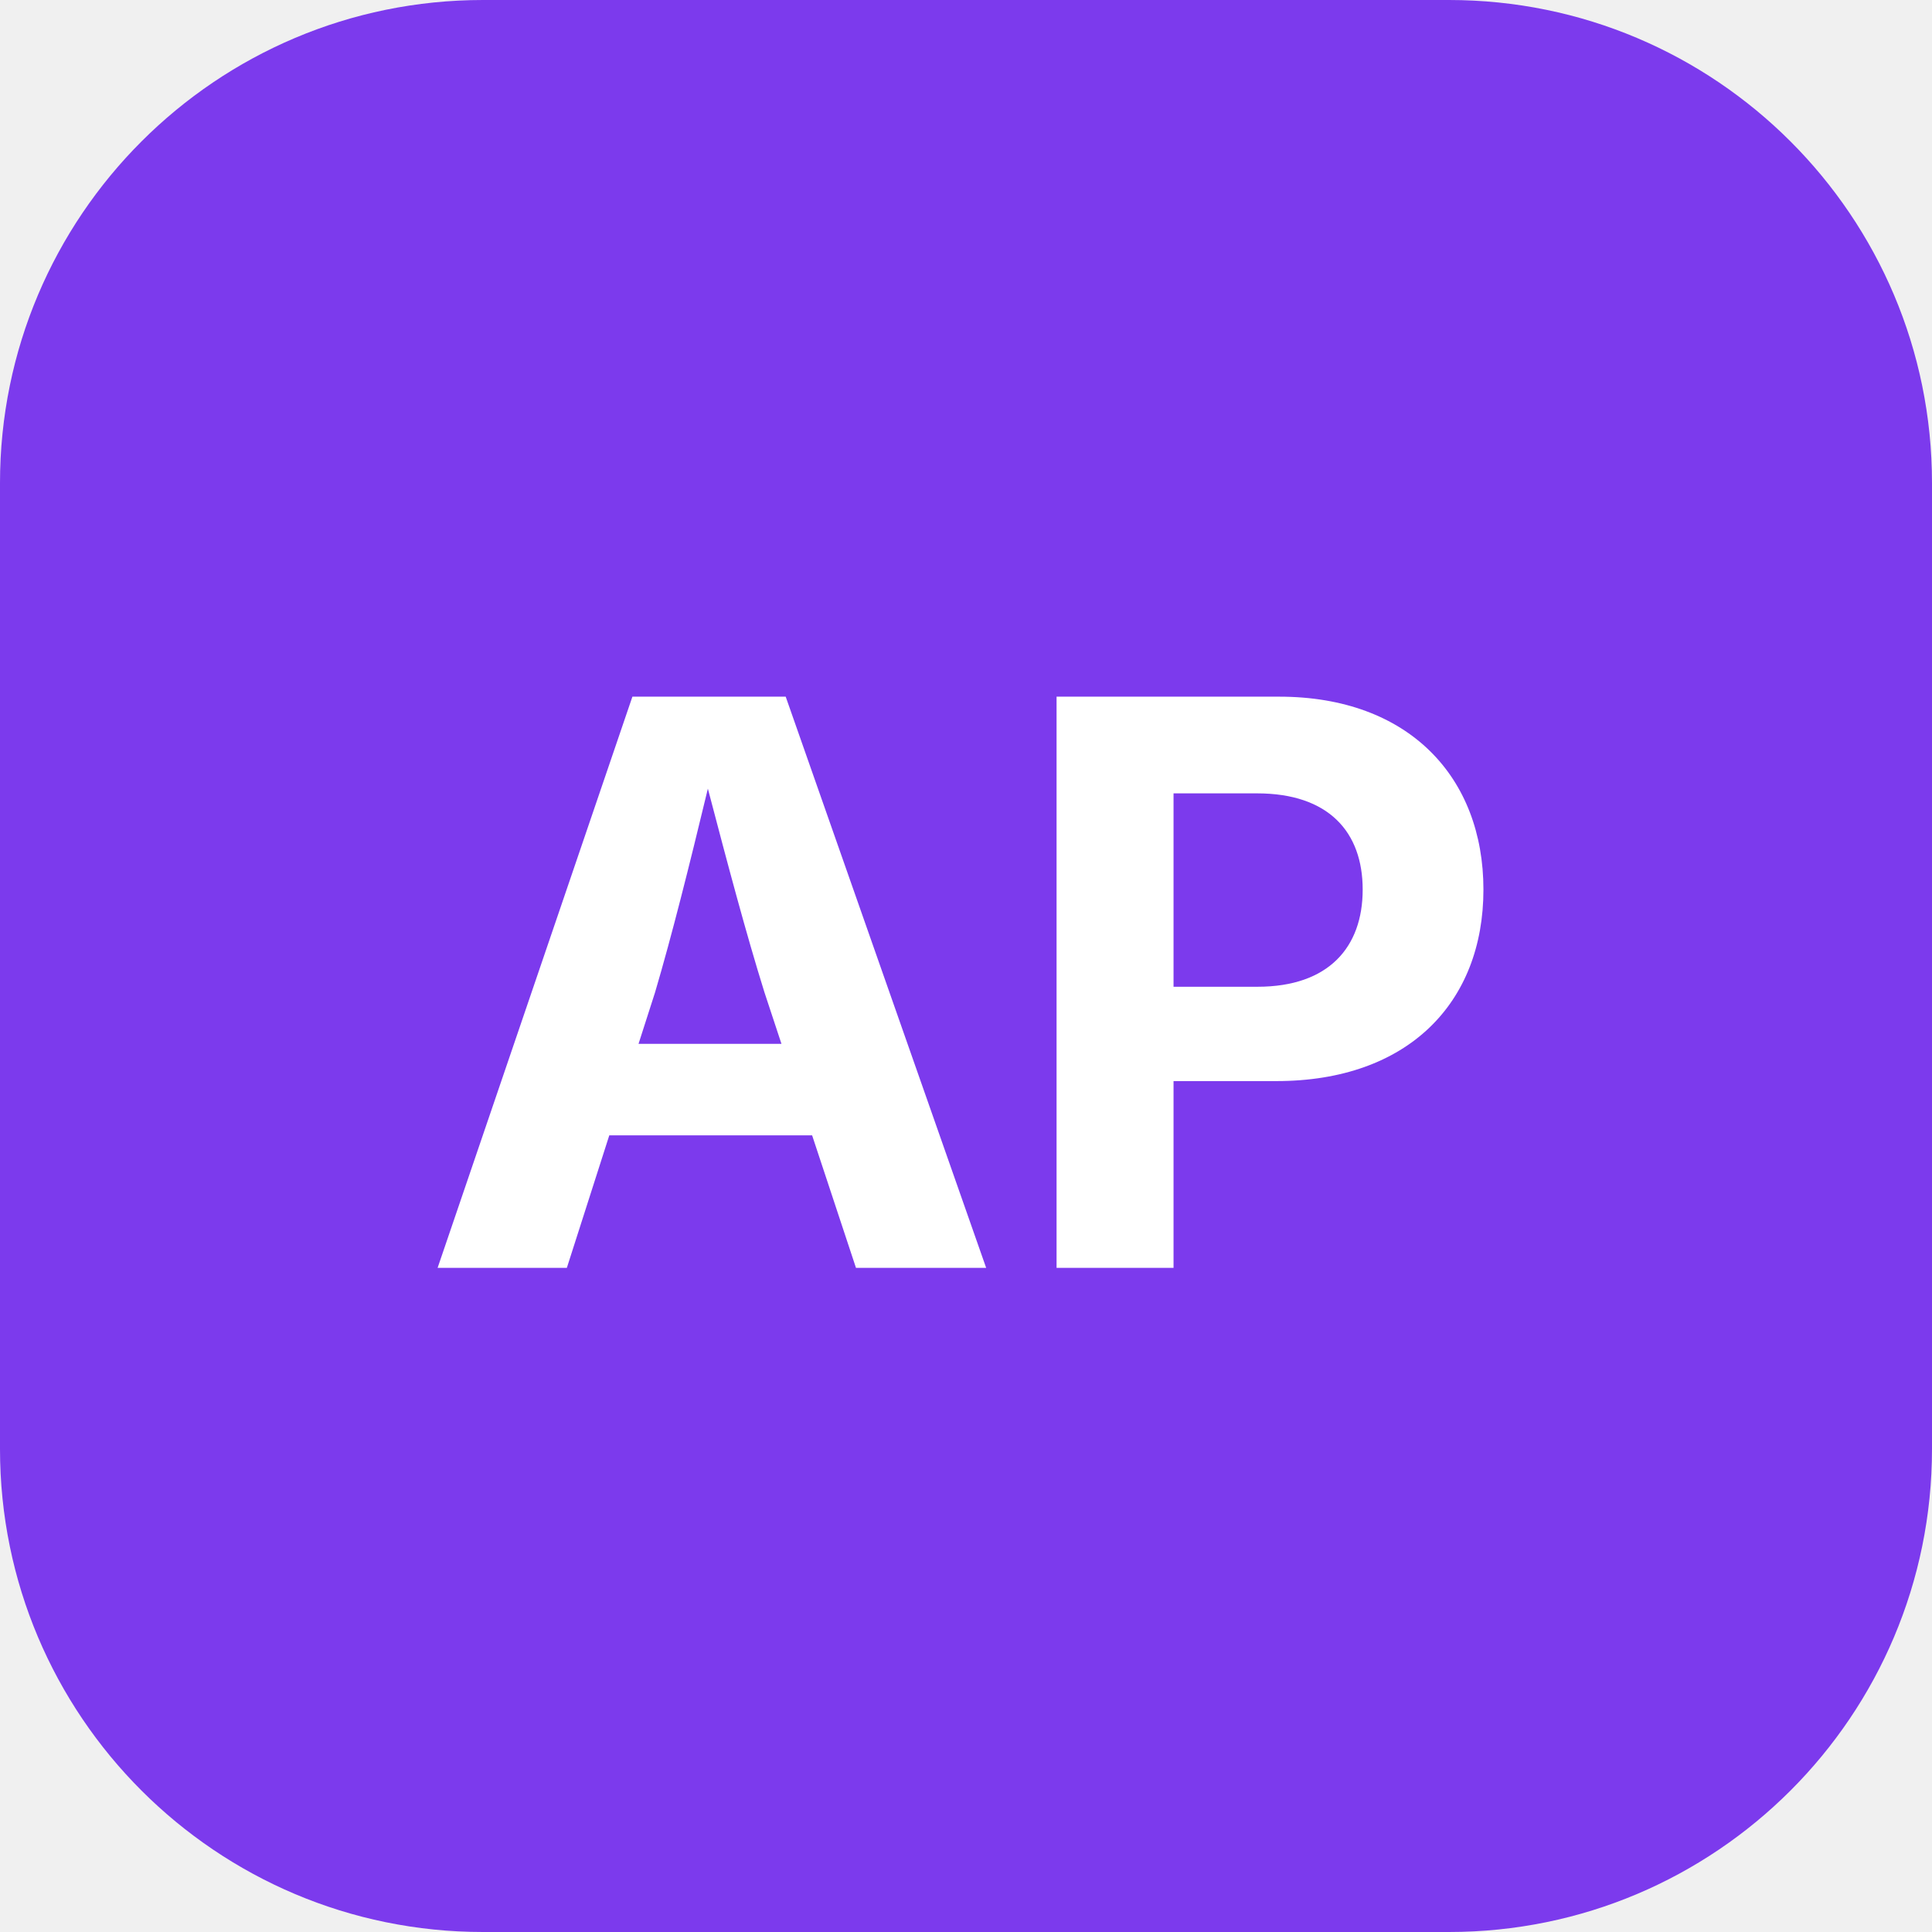
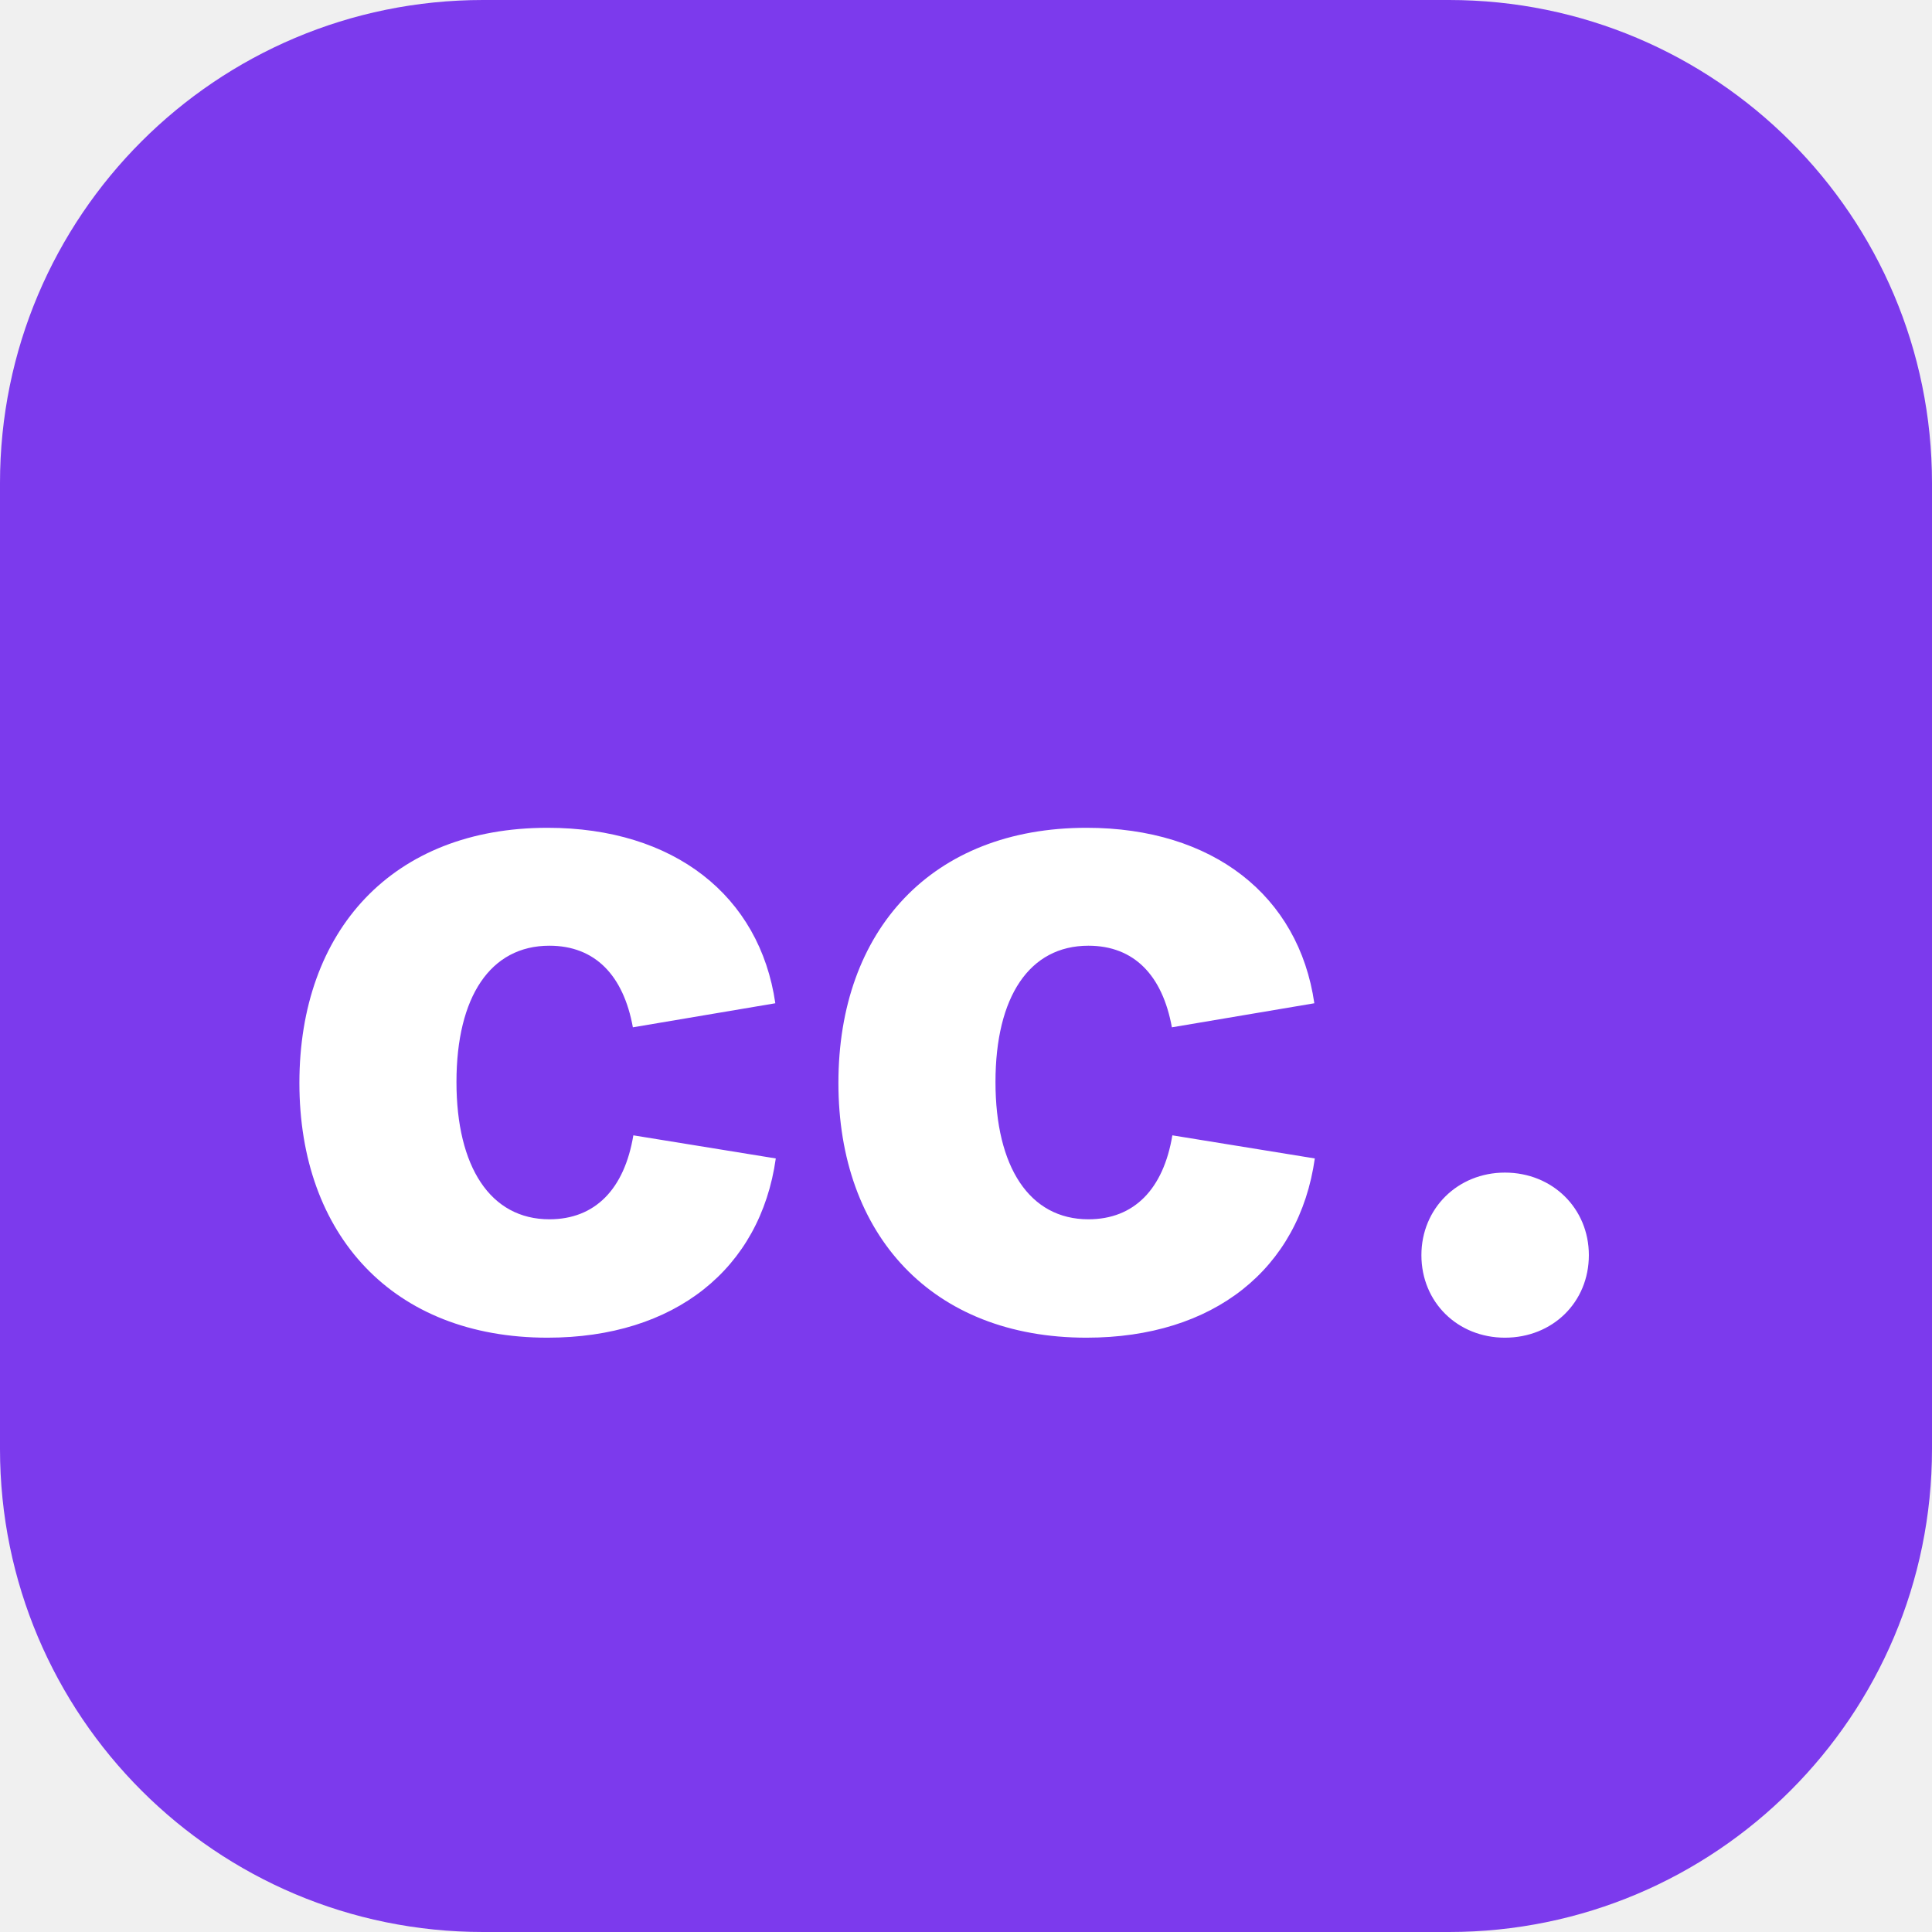
<svg xmlns="http://www.w3.org/2000/svg" viewBox="0 0 64 64">
  <rect width="64" height="64" rx="16" fill="#7C3AED" />
-   <text x="32" y="42" font-family="Manrope, Inter, sans-serif" font-size="26" font-weight="700" fill="#FFFFFF" text-anchor="middle">AP</text>
+   <text x="32" y="44" font-family="Manrope, Inter, sans-serif" font-size="30" font-weight="800" fill="#FFFFFF" text-anchor="middle">cc.</text>
</svg>
